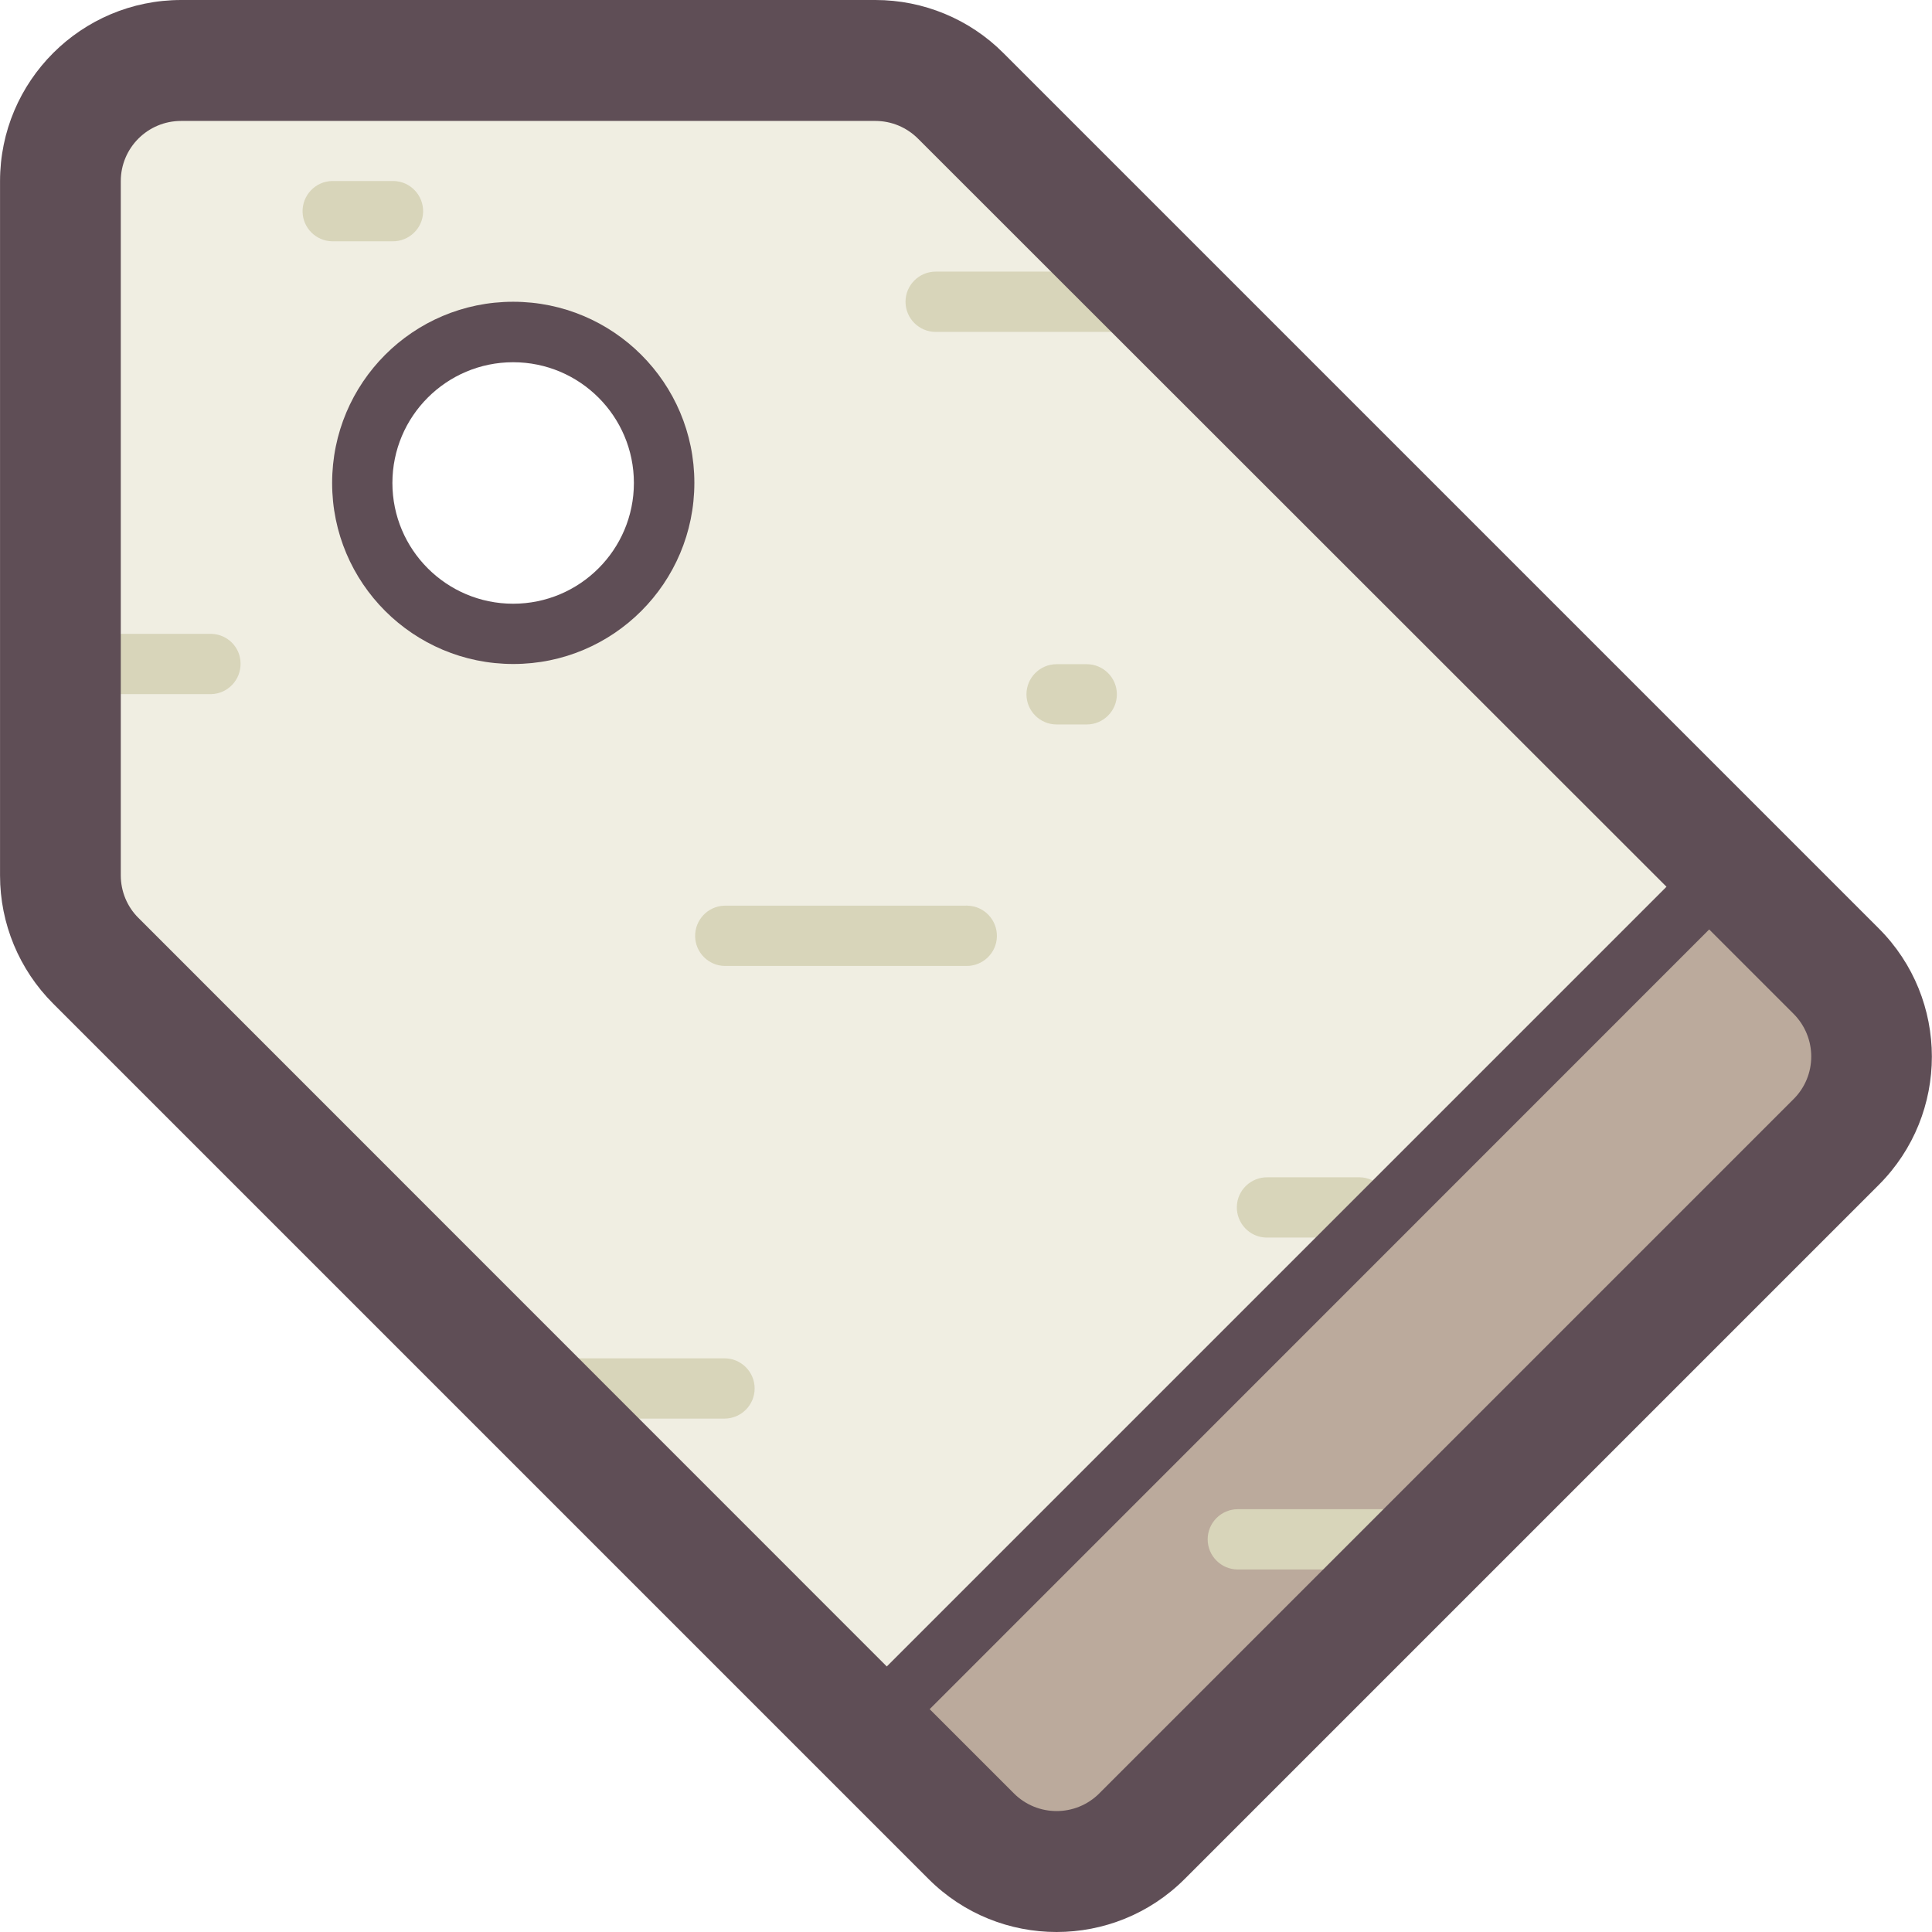
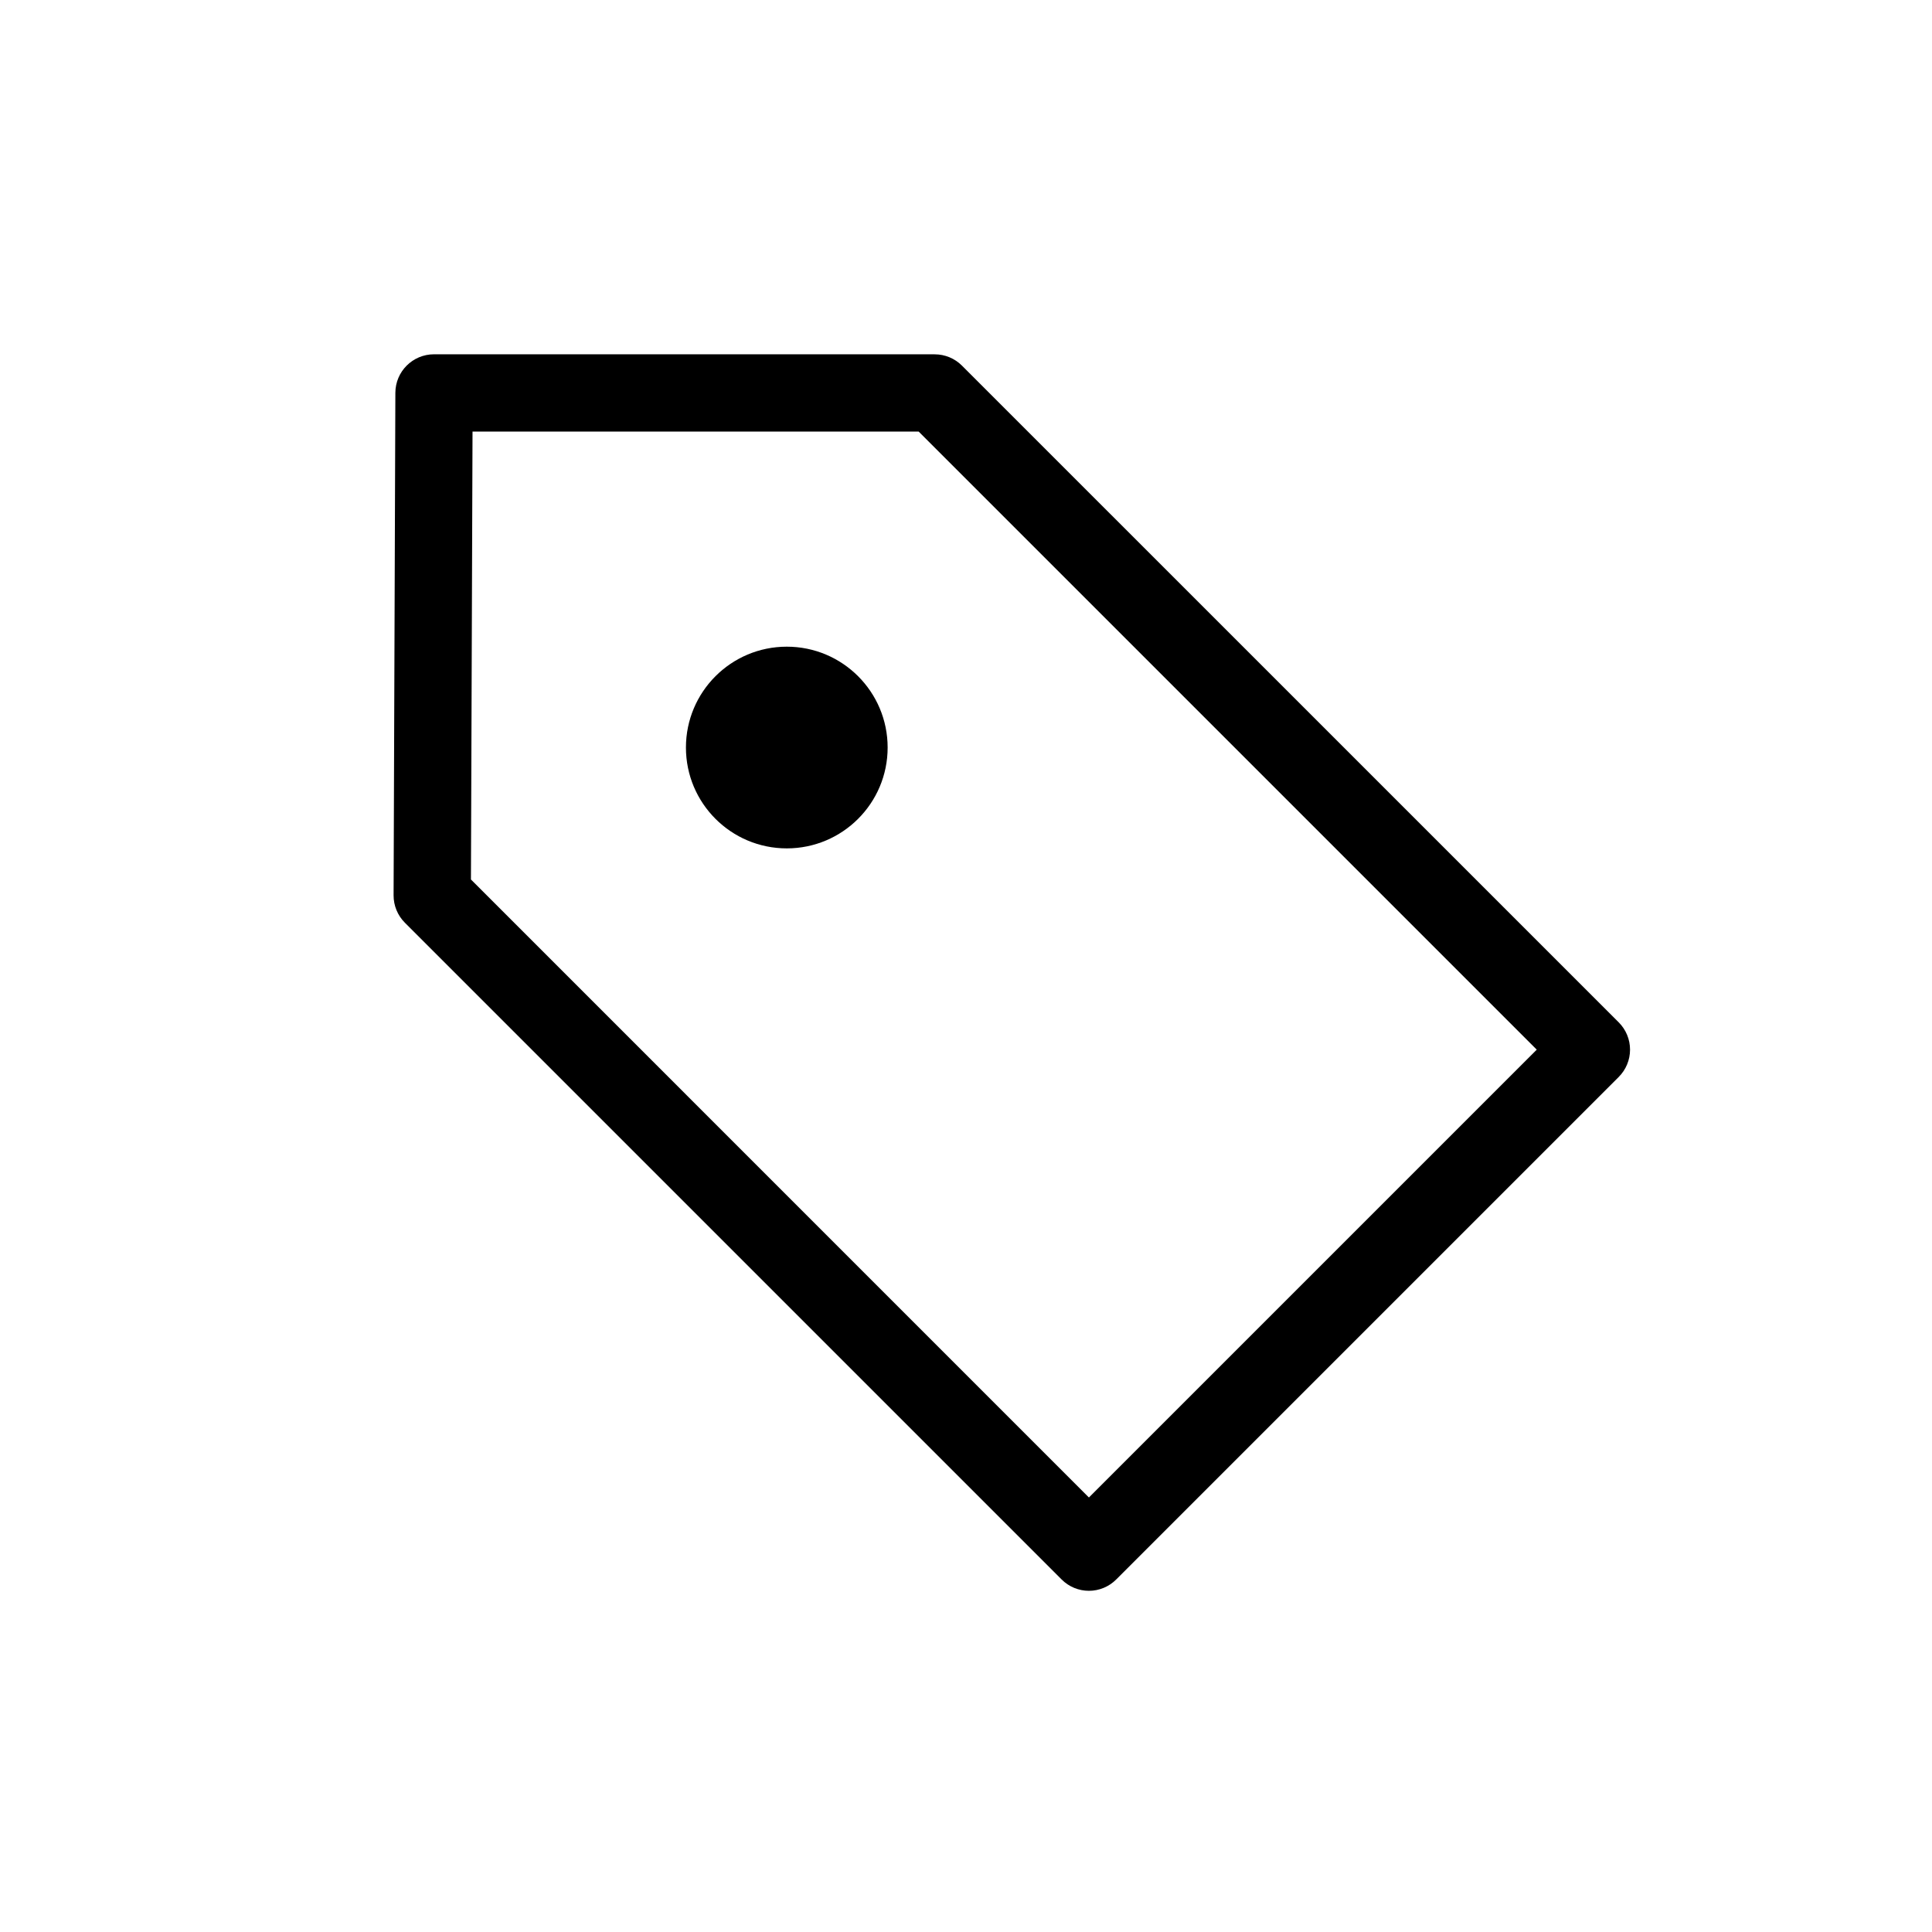
- <svg xmlns="http://www.w3.org/2000/svg" t="1605766911518" class="icon" viewBox="0 0 1024 1024" version="1.1" p-id="3859" width="200" height="200">
+ <svg xmlns="http://www.w3.org/2000/svg" t="1606053918183" class="icon" viewBox="0 0 1024 1024" version="1.1" p-id="1246" width="200" height="200">
  <defs>
    <style type="text/css" />
  </defs>
-   <path d="M973.18 514.739L509.229 50.788c-11.98-12.083-28.261-18.841-45.259-18.738H96.066c-35.326 0-63.997 28.671-63.997 63.997v368.007c0 16.998 6.656 33.278 18.738 45.259l463.951 463.951c24.984 24.984 65.533 24.984 90.517 0l368.007-368.007c24.882-24.984 24.882-65.533-0.102-90.517zM271.98 335.958c-44.132 0-79.97-35.838-79.97-79.97s35.838-79.97 79.97-79.97c44.132 0 79.97 35.838 79.97 79.97 0.102 44.132-35.736 79.97-79.97 79.97z" fill="#F0EEE2" p-id="3860" />
-   <path d="M901.299 469.276L469.295 901.28l80.073 79.97h31.947l399.954-399.954v-31.947z" fill="#BBAA9C" p-id="3861" />
-   <path d="M112.039 335.958H31.966c-8.806 0.205-15.769 7.577-15.564 16.383 0.205 8.499 7.065 15.359 15.564 15.564h79.97c8.806-0.205 15.769-7.577 15.564-16.383-0.102-8.499-6.963-15.359-15.462-15.564zM511.994 480.027H384c-8.806 0.205-15.769 7.577-15.564 16.383 0.205 8.499 7.065 15.359 15.564 15.564h127.994c8.806 0.205 16.178-6.758 16.383-15.564s-6.758-16.178-15.564-16.383c-0.307-0.102-0.512-0.102-0.819 0z m63.997-127.994h-15.974c-8.806 0-15.974 7.168-15.974 15.974s7.168 15.974 15.974 15.974h15.974c8.806 0 15.974-7.168 15.974-15.974s-7.168-15.974-15.974-15.974z m15.974-208.066h-96.046c-8.806 0-15.974 7.168-15.974 15.974s7.168 15.974 15.974 15.974h96.046c8.806 0 15.974-7.168 15.974-15.974s-7.168-15.974-15.974-15.974z m-383.981-48.023h-32.05c-8.806 0.205-15.769 7.577-15.564 16.383 0.205 8.499 7.065 15.359 15.564 15.564H207.881c8.806 0.205 16.178-6.758 16.383-15.564 0.205-8.806-6.758-16.178-15.564-16.383h-0.717zM384 719.938h-79.97c-8.806 0-15.974 7.168-15.974 15.974s7.168 15.974 15.974 15.974H384c8.806 0 15.974-7.168 15.974-15.974s-7.168-15.974-15.974-15.974z m352.034 79.97h-79.97c-8.806 0-15.974 7.168-15.974 15.974s7.168 15.974 15.974 15.974h79.97c8.806 0 15.974-7.168 15.974-15.974s-7.168-15.974-15.974-15.974z m-64.099-143.967h48.023c8.806 0.205 16.178-6.758 16.383-15.564s-6.758-16.178-15.564-16.383H671.934c-8.806-0.205-16.178 6.758-16.383 15.564s6.758 16.178 15.564 16.383h0.819z" fill="#D8D5BA" p-id="3862" />
-   <path d="M995.809 492.11L531.858 28.159C513.939 10.137 489.467 0 463.97 0H96.066C43.025 0 0.019 43.006 0.019 96.046v368.007c0 25.496 10.137 49.866 28.159 67.888l463.951 463.951c37.477 37.477 98.299 37.477 135.776 0l368.007-368.007c37.374-37.477 37.374-98.299-0.102-135.776zM470.012 883.258L73.436 486.58c-6.041-5.939-9.42-14.13-9.42-22.629V96.046c0-17.714 14.335-31.947 31.947-31.947h368.007c8.499 0 16.588 3.379 22.629 9.42L883.277 469.993 470.012 883.258zM950.551 582.627L582.646 950.532c-12.492 12.492-32.766 12.492-45.259 0l-44.644-44.644 413.163-413.266 44.644 44.644c12.595 12.595 12.595 32.869 0 45.361zM271.98 159.941c-53.041 0-95.944 43.006-95.944 96.046s43.006 95.944 96.046 95.944 95.944-43.006 95.944-96.046c0-52.938-43.006-95.944-96.046-95.944z m0 160.043c-35.326 0-63.997-28.671-63.997-63.997s28.671-63.997 63.997-63.997 63.997 28.671 63.997 63.997-28.671 63.997-63.997 63.997z" fill="#5F4E56" p-id="3863" />
+   <path d="M509.87 193.802a20.419 20.419 0 0 0-14.479-6.001l-265.359-0.02a20.48 20.48 0 0 0-20.48 20.398l-0.942 266.342a20.439 20.439 0 0 0 6.001 14.561l348.058 348.058a20.419 20.419 0 0 0 28.959 0l266.322-266.322a20.46 20.46 0 0 0 0-28.959L509.87 193.802z m67.277 599.9L249.61 466.145l0.84-237.404 236.483 0.02 327.578 327.578-237.363 237.363z" fill="" p-id="1247" />
+   <path d="M417.014 396.206m-53.453 0a53.453 53.453 0 1 0 106.906 0 53.453 53.453 0 1 0-106.906 0Z" fill="" p-id="1248" />
</svg>
